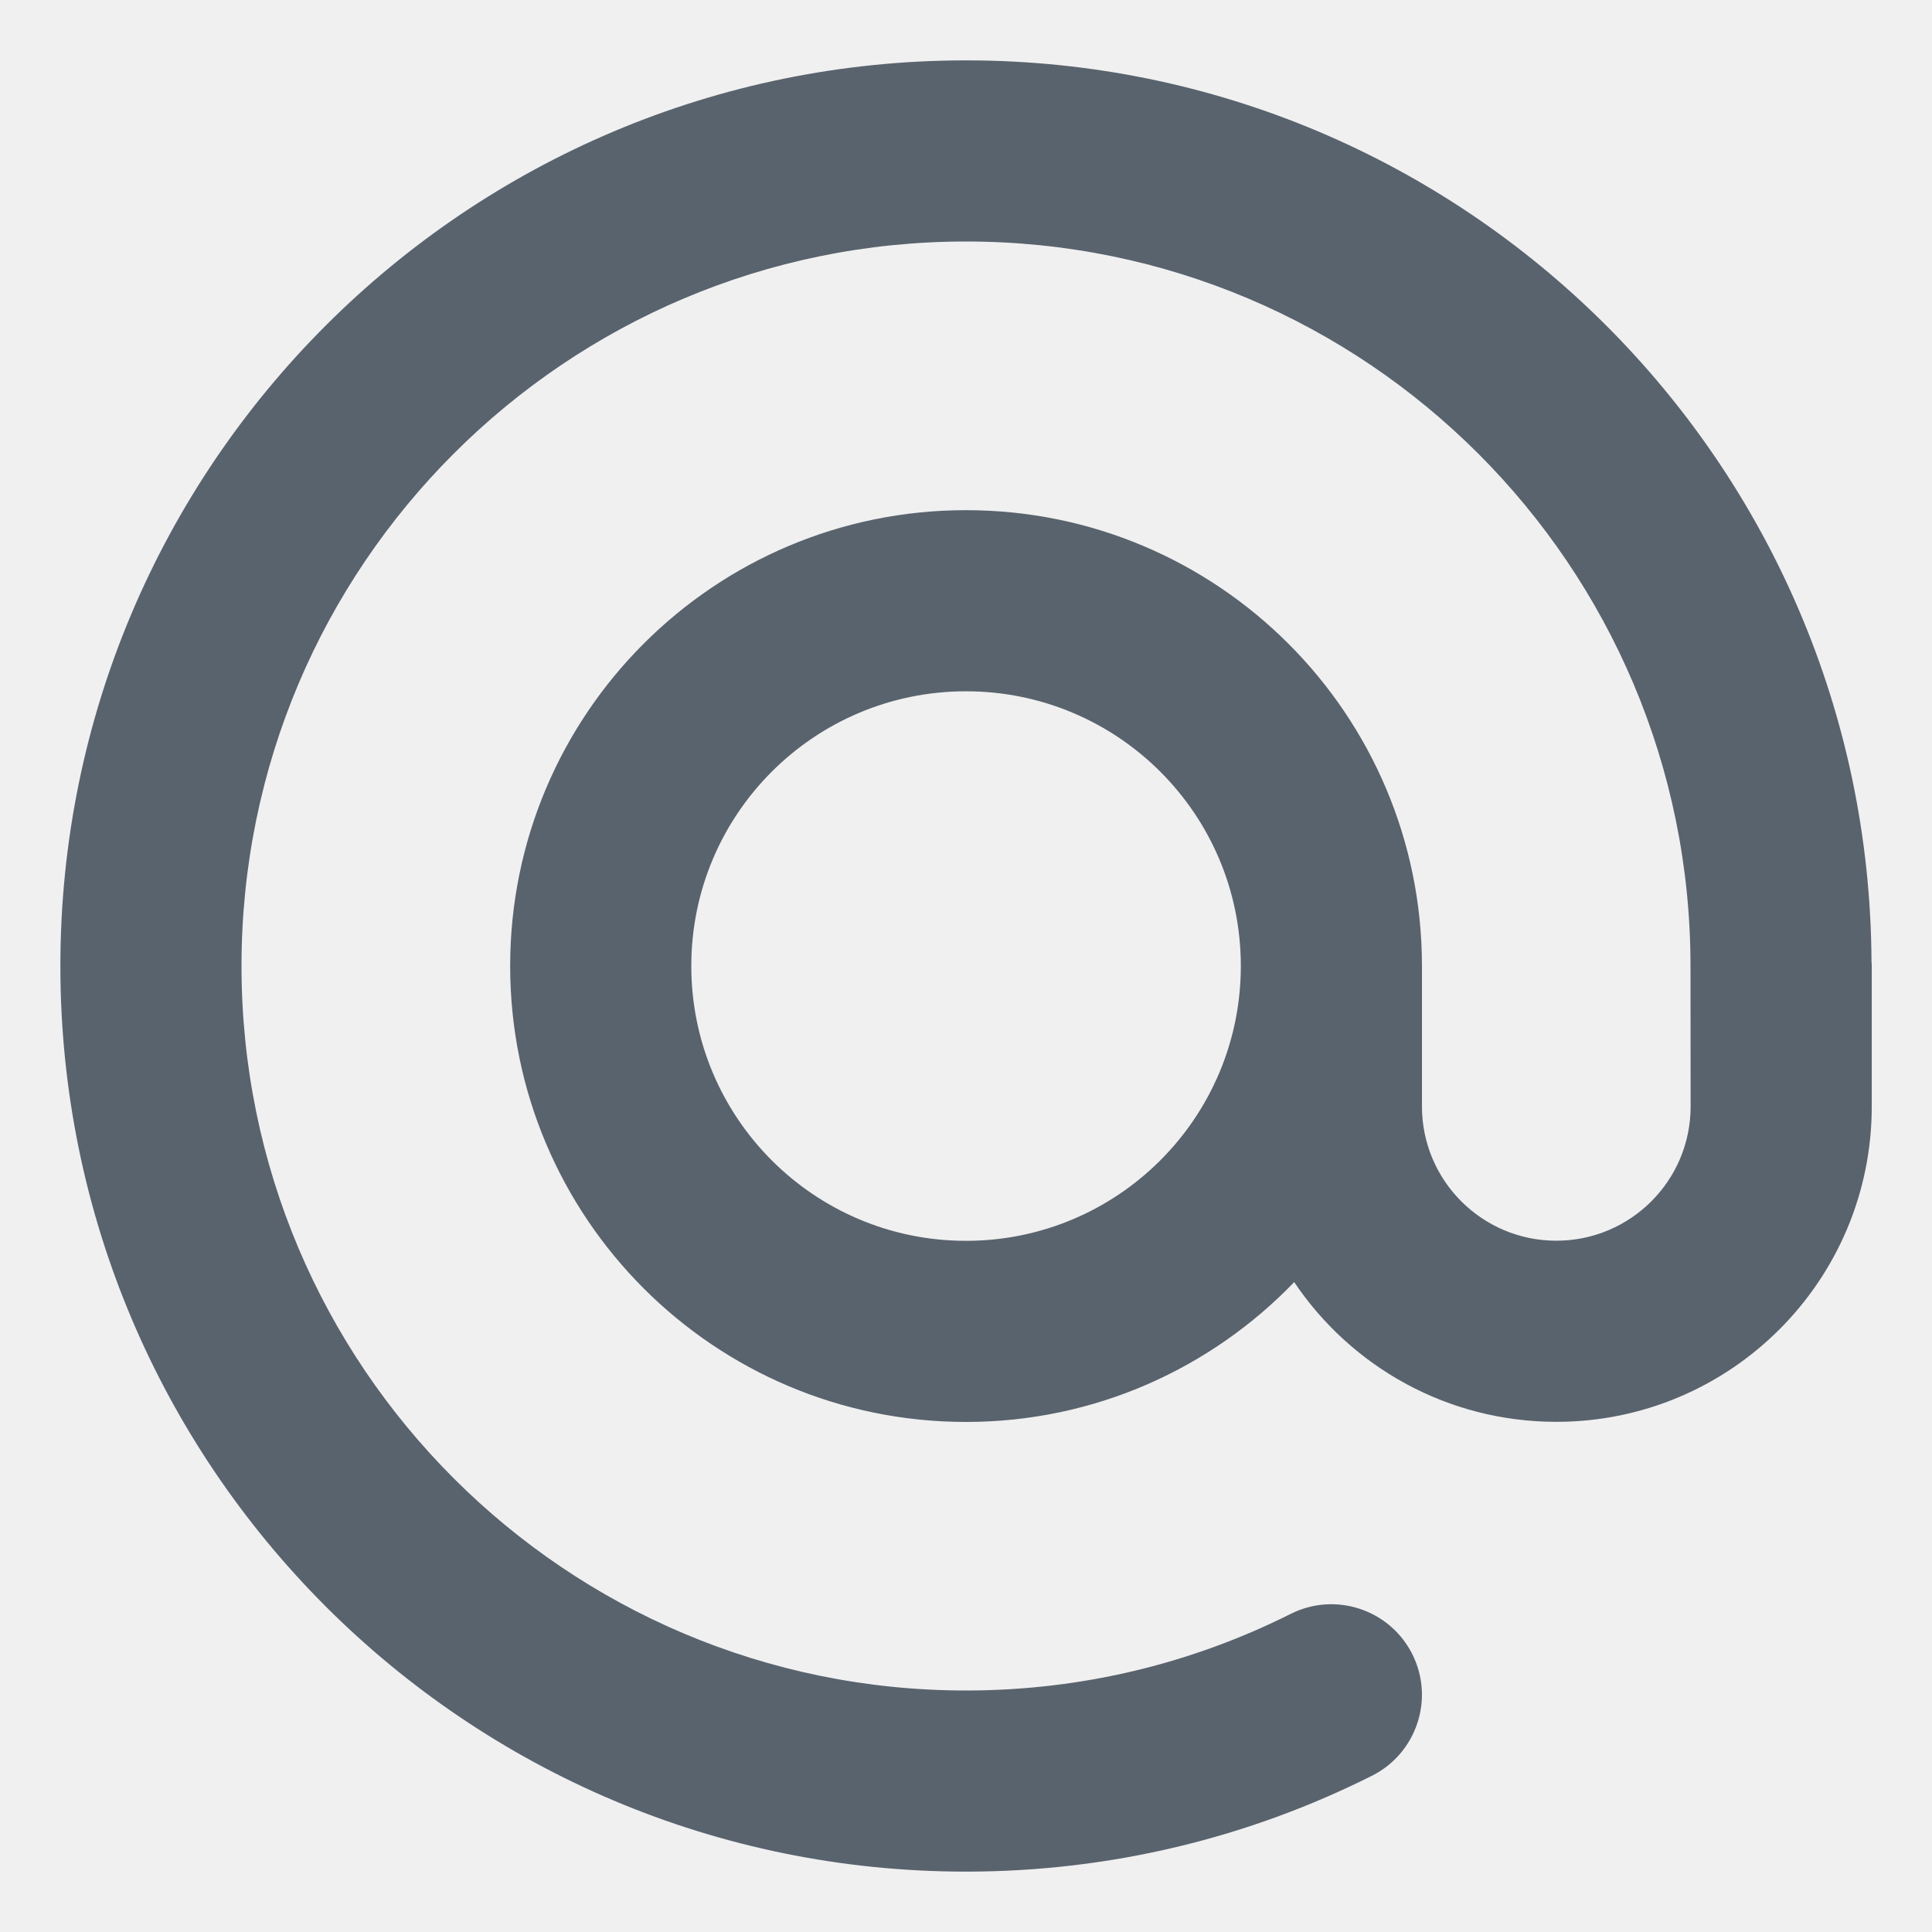
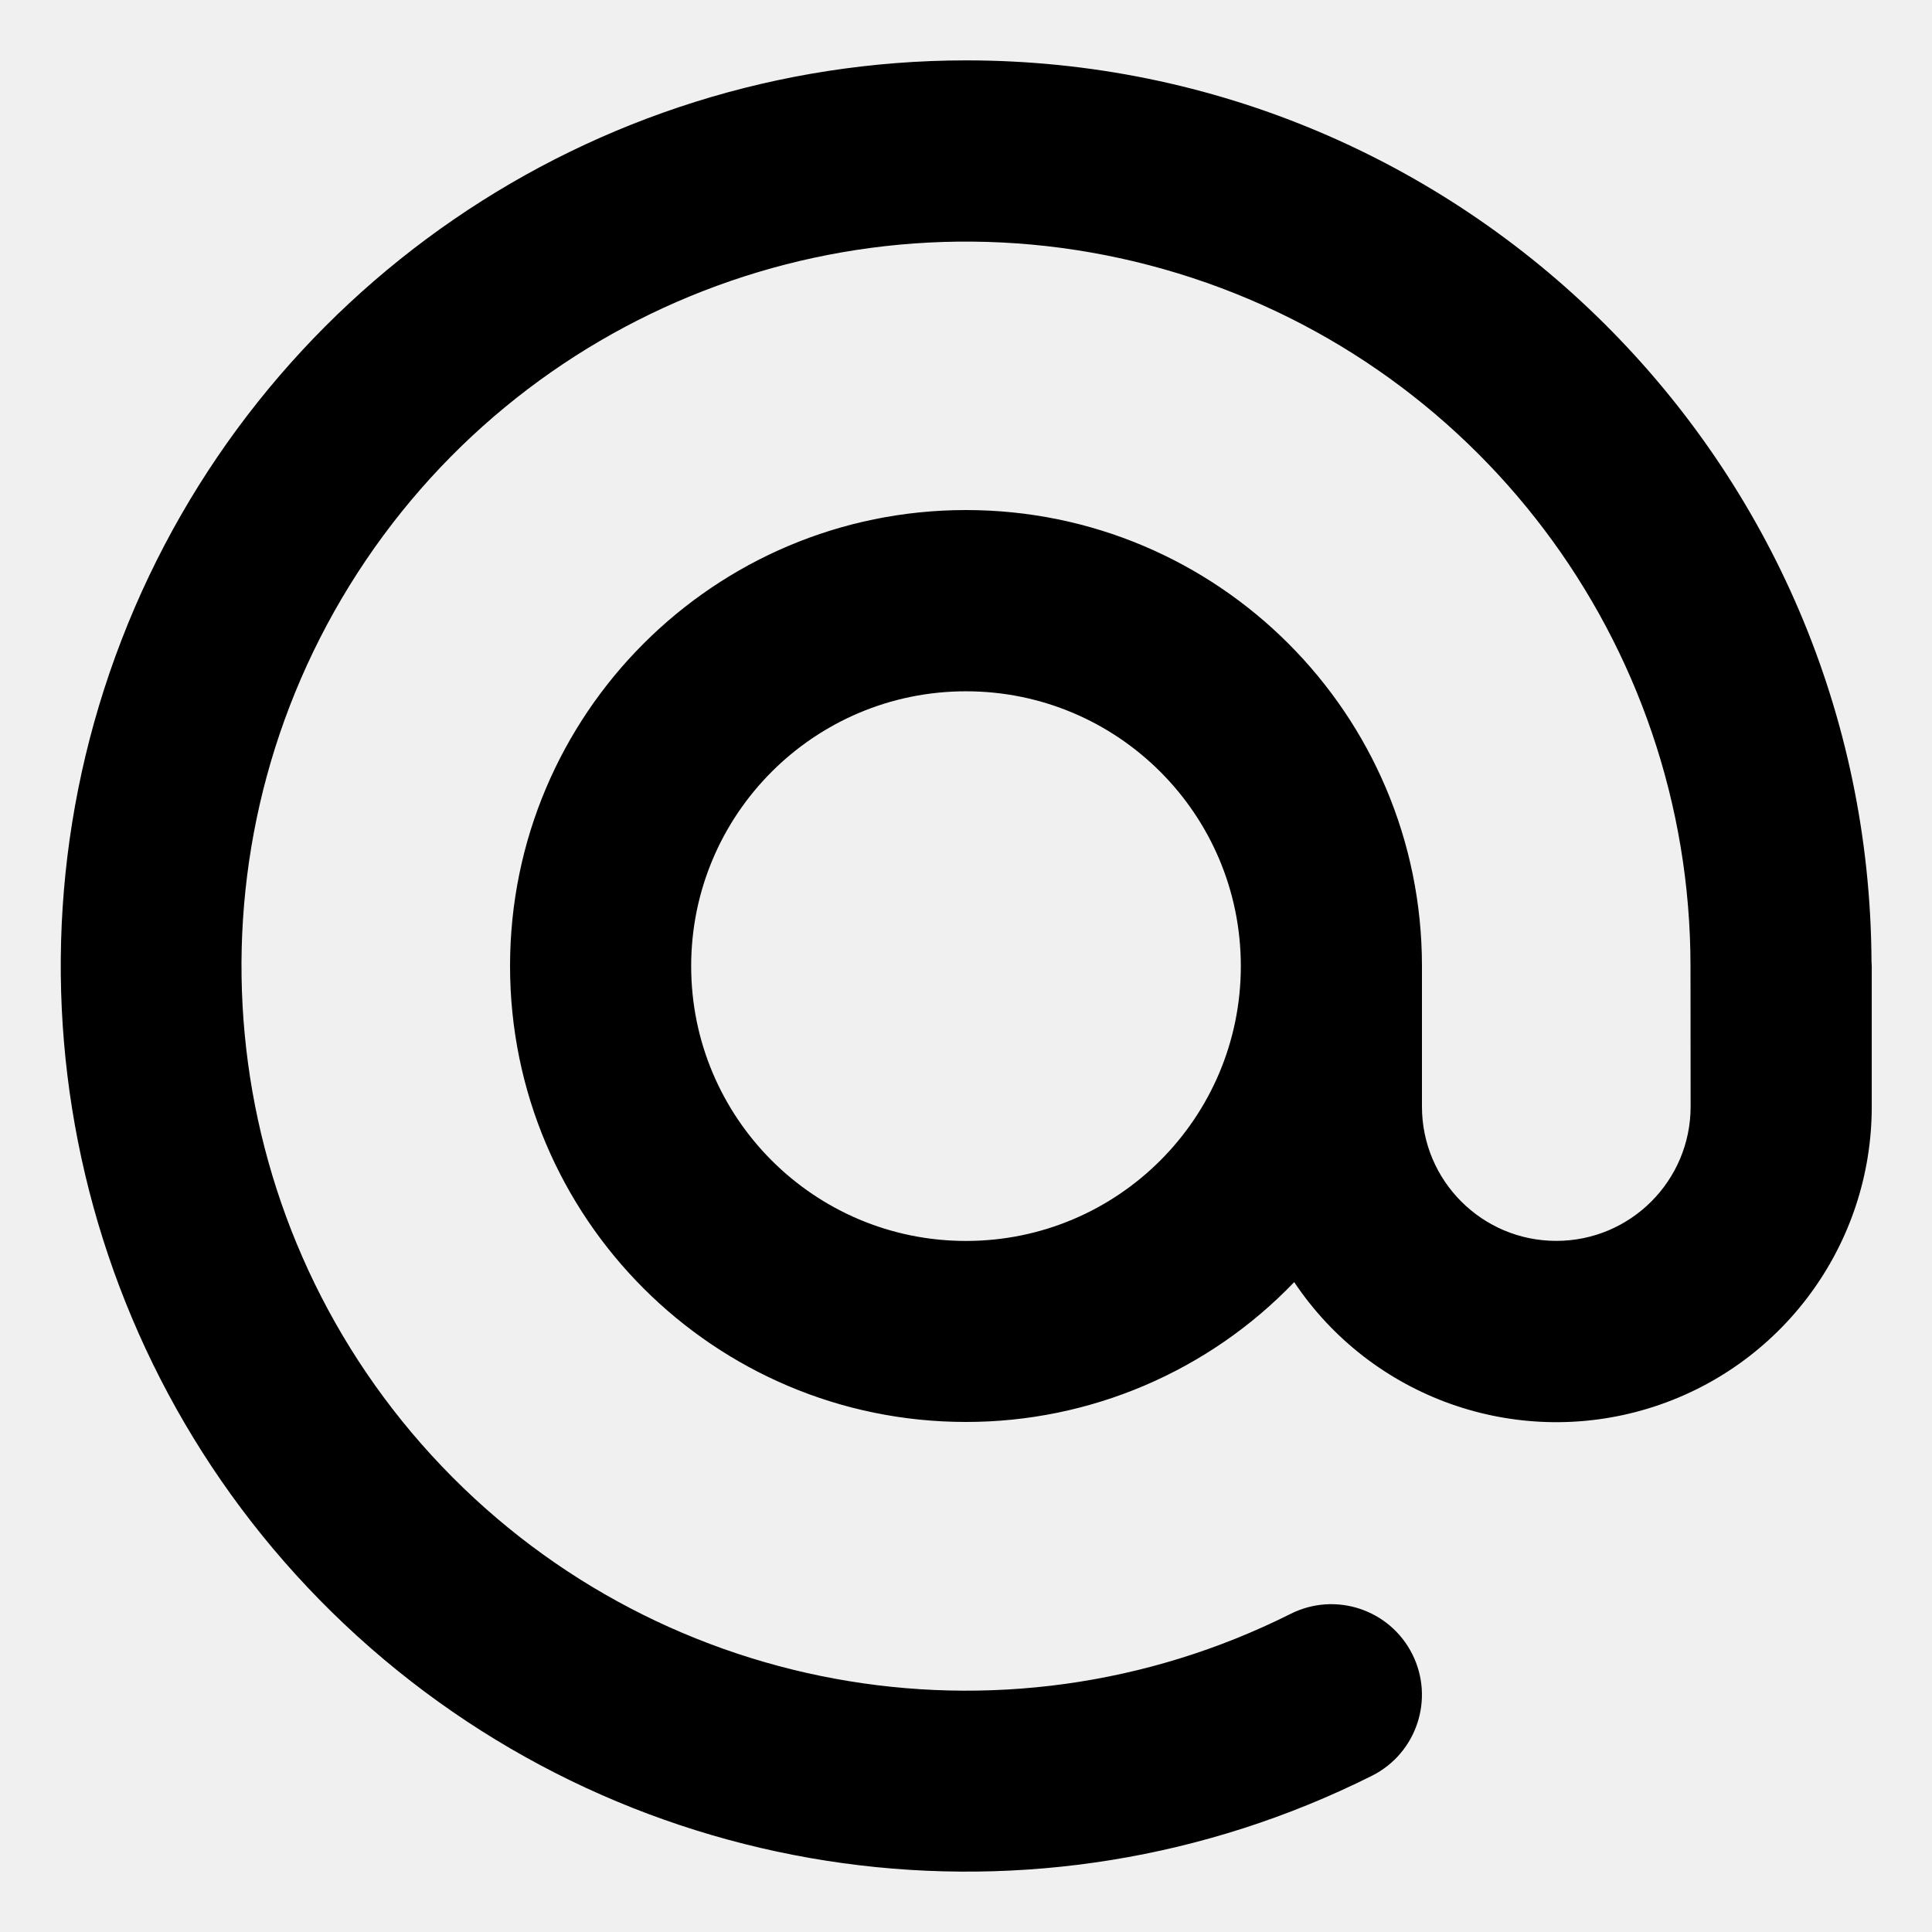
- <svg xmlns="http://www.w3.org/2000/svg" width="16" height="16" viewBox="0 0 16 16" fill="none">
-   <g clip-path="url(#clip0_10038_1152)">
-     <path fill-rule="evenodd" clip-rule="evenodd" d="M8 0.5C12.129 0.5 15.479 3.837 15.499 7.962C15.5 7.975 15.501 7.987 15.501 8V9.164C15.501 10.606 14.331 11.775 12.889 11.775C11.984 11.775 11.187 11.316 10.718 10.618C10.031 11.331 9.068 11.776 8 11.776C5.915 11.776 4.225 10.085 4.225 8C4.225 5.915 5.915 4.225 8 4.225C10.085 4.225 11.776 5.915 11.776 8V9.164C11.777 9.778 12.275 10.275 12.889 10.275C13.502 10.275 14.001 9.778 14.001 9.164L14 8C14 4.686 11.314 2 8 2C4.686 2 2 4.686 2 8C2 11.314 4.686 14 8 14C8.968 14 9.881 13.771 10.69 13.365C11.059 13.18 11.51 13.329 11.696 13.699C11.882 14.069 11.732 14.52 11.362 14.706C10.35 15.214 9.207 15.5 8 15.5C3.858 15.5 0.5 12.142 0.5 8C0.5 3.858 3.858 0.5 8 0.5ZM8 5.725C6.743 5.725 5.725 6.743 5.725 8C5.725 9.257 6.743 10.276 8 10.276C9.257 10.276 10.276 9.257 10.276 8C10.276 6.743 9.257 5.725 8 5.725Z" fill="#59636E" />
-   </g>
-   <defs>
-     <clipPath id="clip0_10038_1152">
-       <rect width="16" height="16" fill="white" />
-     </clipPath>
-   </defs>
+ <svg xmlns="http://www.w3.org/2000/svg" width="16" height="16" viewBox="0 0 16 16">
+   <path d="M8 .5a7.499 7.499 0 0 1 7.499 7.462l.002.038v1.164a2.612 2.612 0 0 1-4.783 1.454A3.763 3.763 0 0 1 8 11.776 3.776 3.776 0 1 1 11.776 8v1.164a1.112 1.112 0 0 0 2.225 0L14 8a6 6 0 1 0-3.311 5.365.75.75 0 0 1 .673 1.341A7.5 7.5 0 1 1 8 .5Zm0 5.225a2.275 2.275 0 1 0 0 4.552 2.275 2.275 0 0 0 0-4.552Z" />
</svg>
